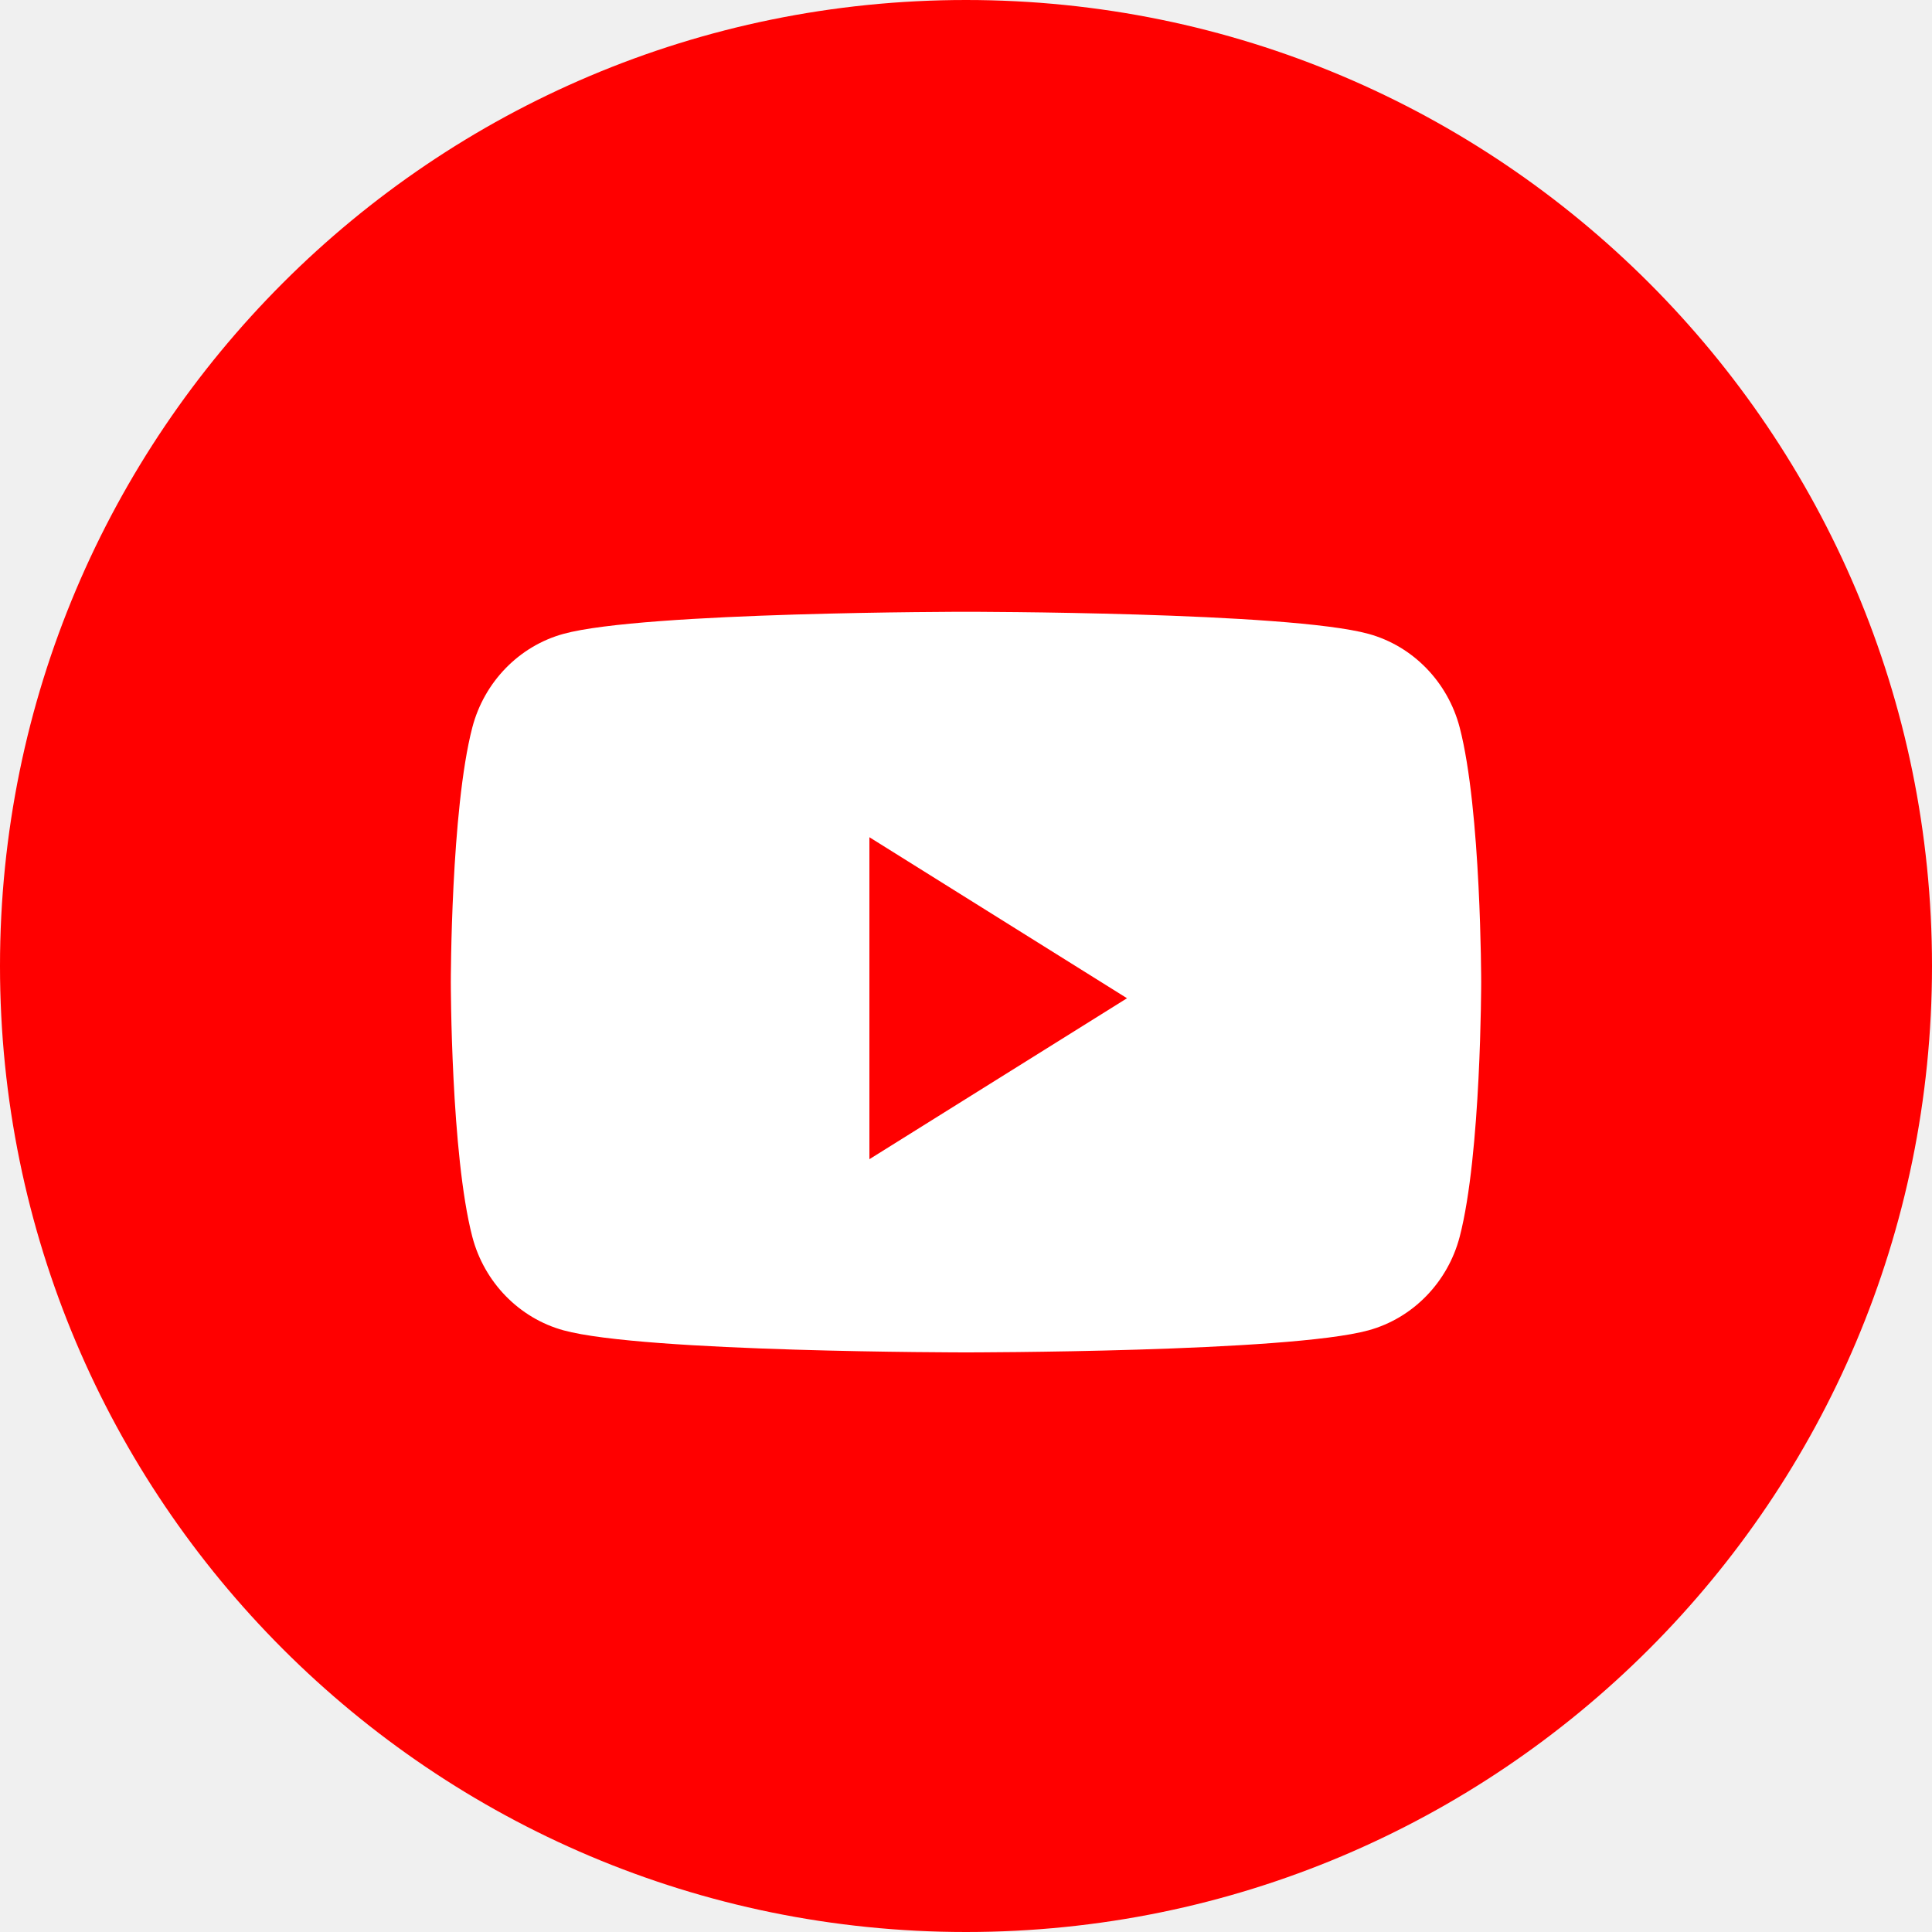
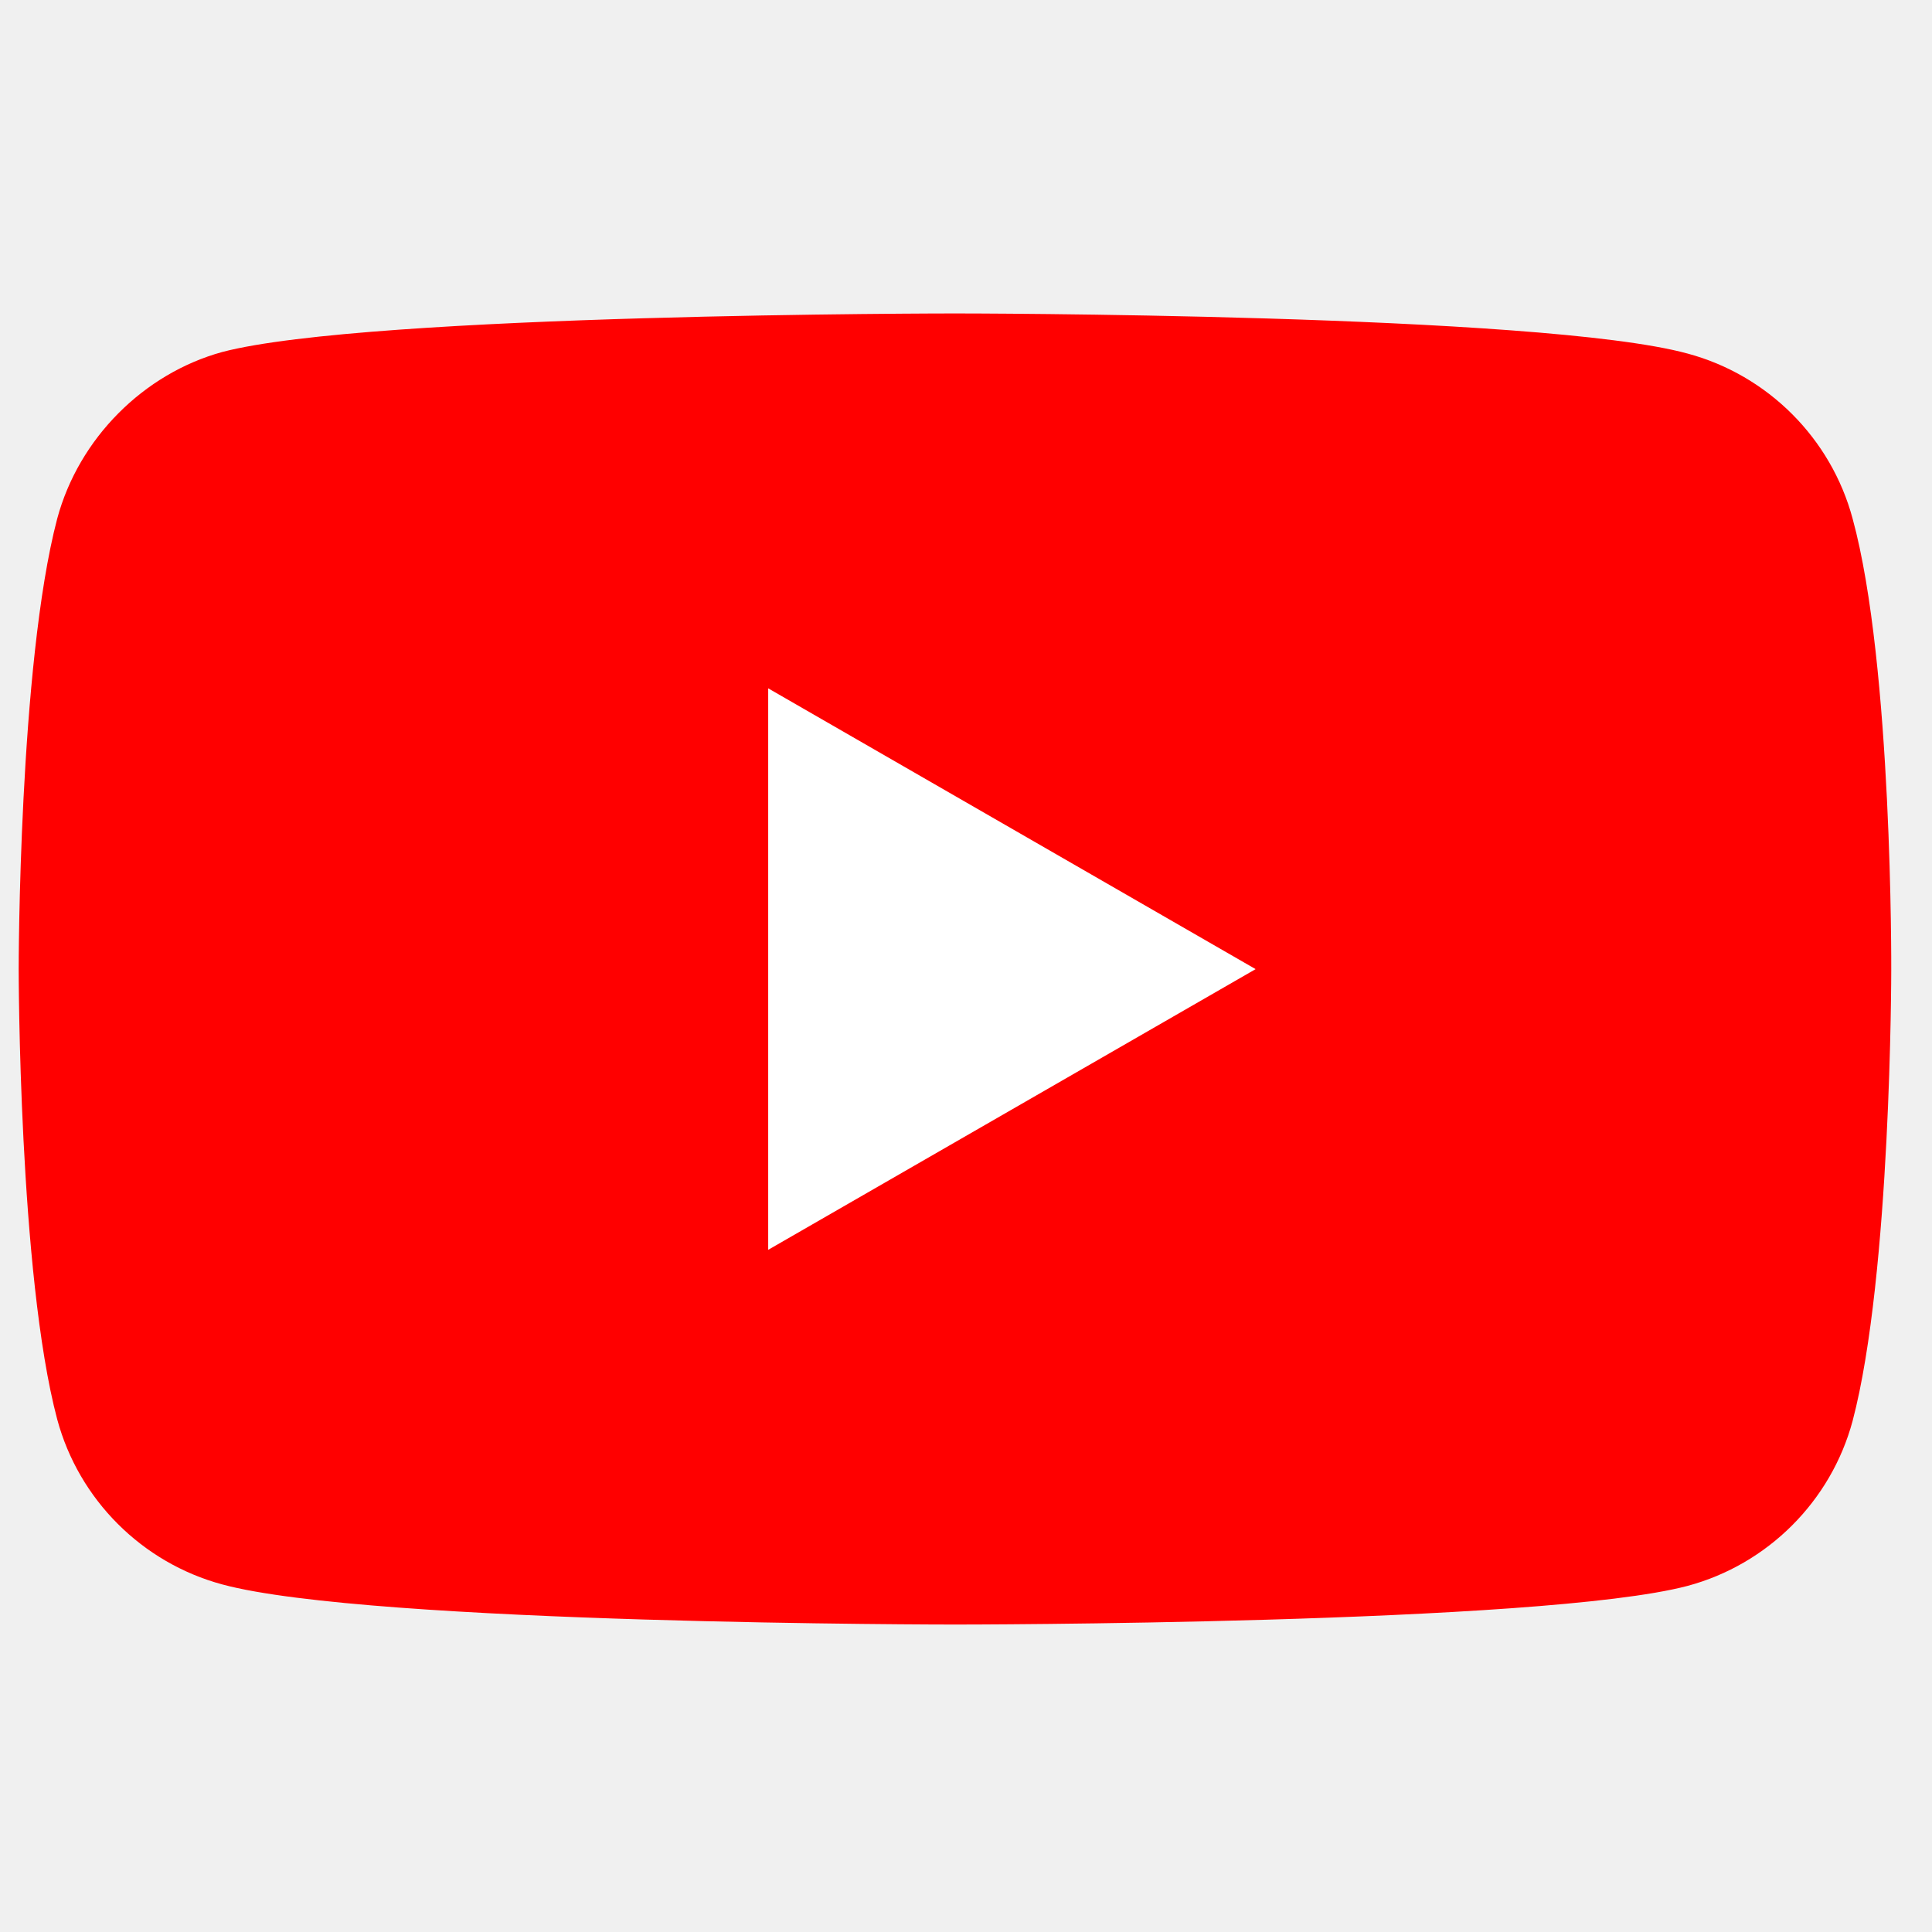
- <svg xmlns="http://www.w3.org/2000/svg" width="32" height="32" viewBox="0 0 32 32" fill="none">
-   <path d="M0 16C0 7.163 7.163 0 16 0C24.837 0 32 7.163 32 16C32 24.837 24.837 32 16 32C7.163 32 0 24.837 0 16Z" fill="#FF0000" />
-   <path d="M24.177 12.049C23.98 11.295 23.402 10.701 22.668 10.499C21.337 10.133 16 10.133 16 10.133C16 10.133 10.663 10.133 9.332 10.499C8.598 10.701 8.02 11.295 7.823 12.049C7.467 13.415 7.467 16.267 7.467 16.267C7.467 16.267 7.467 19.118 7.823 20.485C8.02 21.238 8.598 21.832 9.332 22.034C10.663 22.4 16 22.4 16 22.4C16 22.4 21.337 22.4 22.668 22.034C23.402 21.832 23.98 21.238 24.177 20.485C24.533 19.118 24.533 16.267 24.533 16.267C24.533 16.267 24.533 13.415 24.177 12.049Z" fill="white" />
-   <path d="M14.4 19.2V13.867L18.667 16.534L14.4 19.2Z" fill="#FF0000" />
+ <svg xmlns="http://www.w3.org/2000/svg" width="21" height="21" viewBox="0 0 21 21" fill="none">
+   <g clip-path="url(#clip0_169_5089)">
+     <path d="M20.137 5.637C19.903 4.765 19.215 4.077 18.343 3.843C16.751 3.407 10.38 3.407 10.38 3.407C10.38 3.407 4.009 3.407 2.416 3.826C1.561 4.061 0.857 4.765 0.622 5.637C0.203 7.229 0.203 10.532 0.203 10.532C0.203 10.532 0.203 13.852 0.622 15.428C0.857 16.3 1.544 16.987 2.416 17.222C4.025 17.658 10.38 17.658 10.38 17.658C10.38 17.658 16.751 17.658 18.343 17.238C19.215 17.004 19.903 16.316 20.137 15.445C20.557 13.852 20.557 10.549 20.557 10.549C20.557 10.549 20.573 7.229 20.137 5.637Z" fill="#FF0000" />
+     <path d="M8.35 13.585L13.648 10.534L8.35 7.482V13.585Z" fill="white" />
+   </g>
+   <defs>
+     <clipPath id="clip0_169_5089">
+       <rect width="20.354" height="20.354" fill="white" transform="translate(0.202393 0.352295)" />
+     </clipPath>
+   </defs>
</svg>
